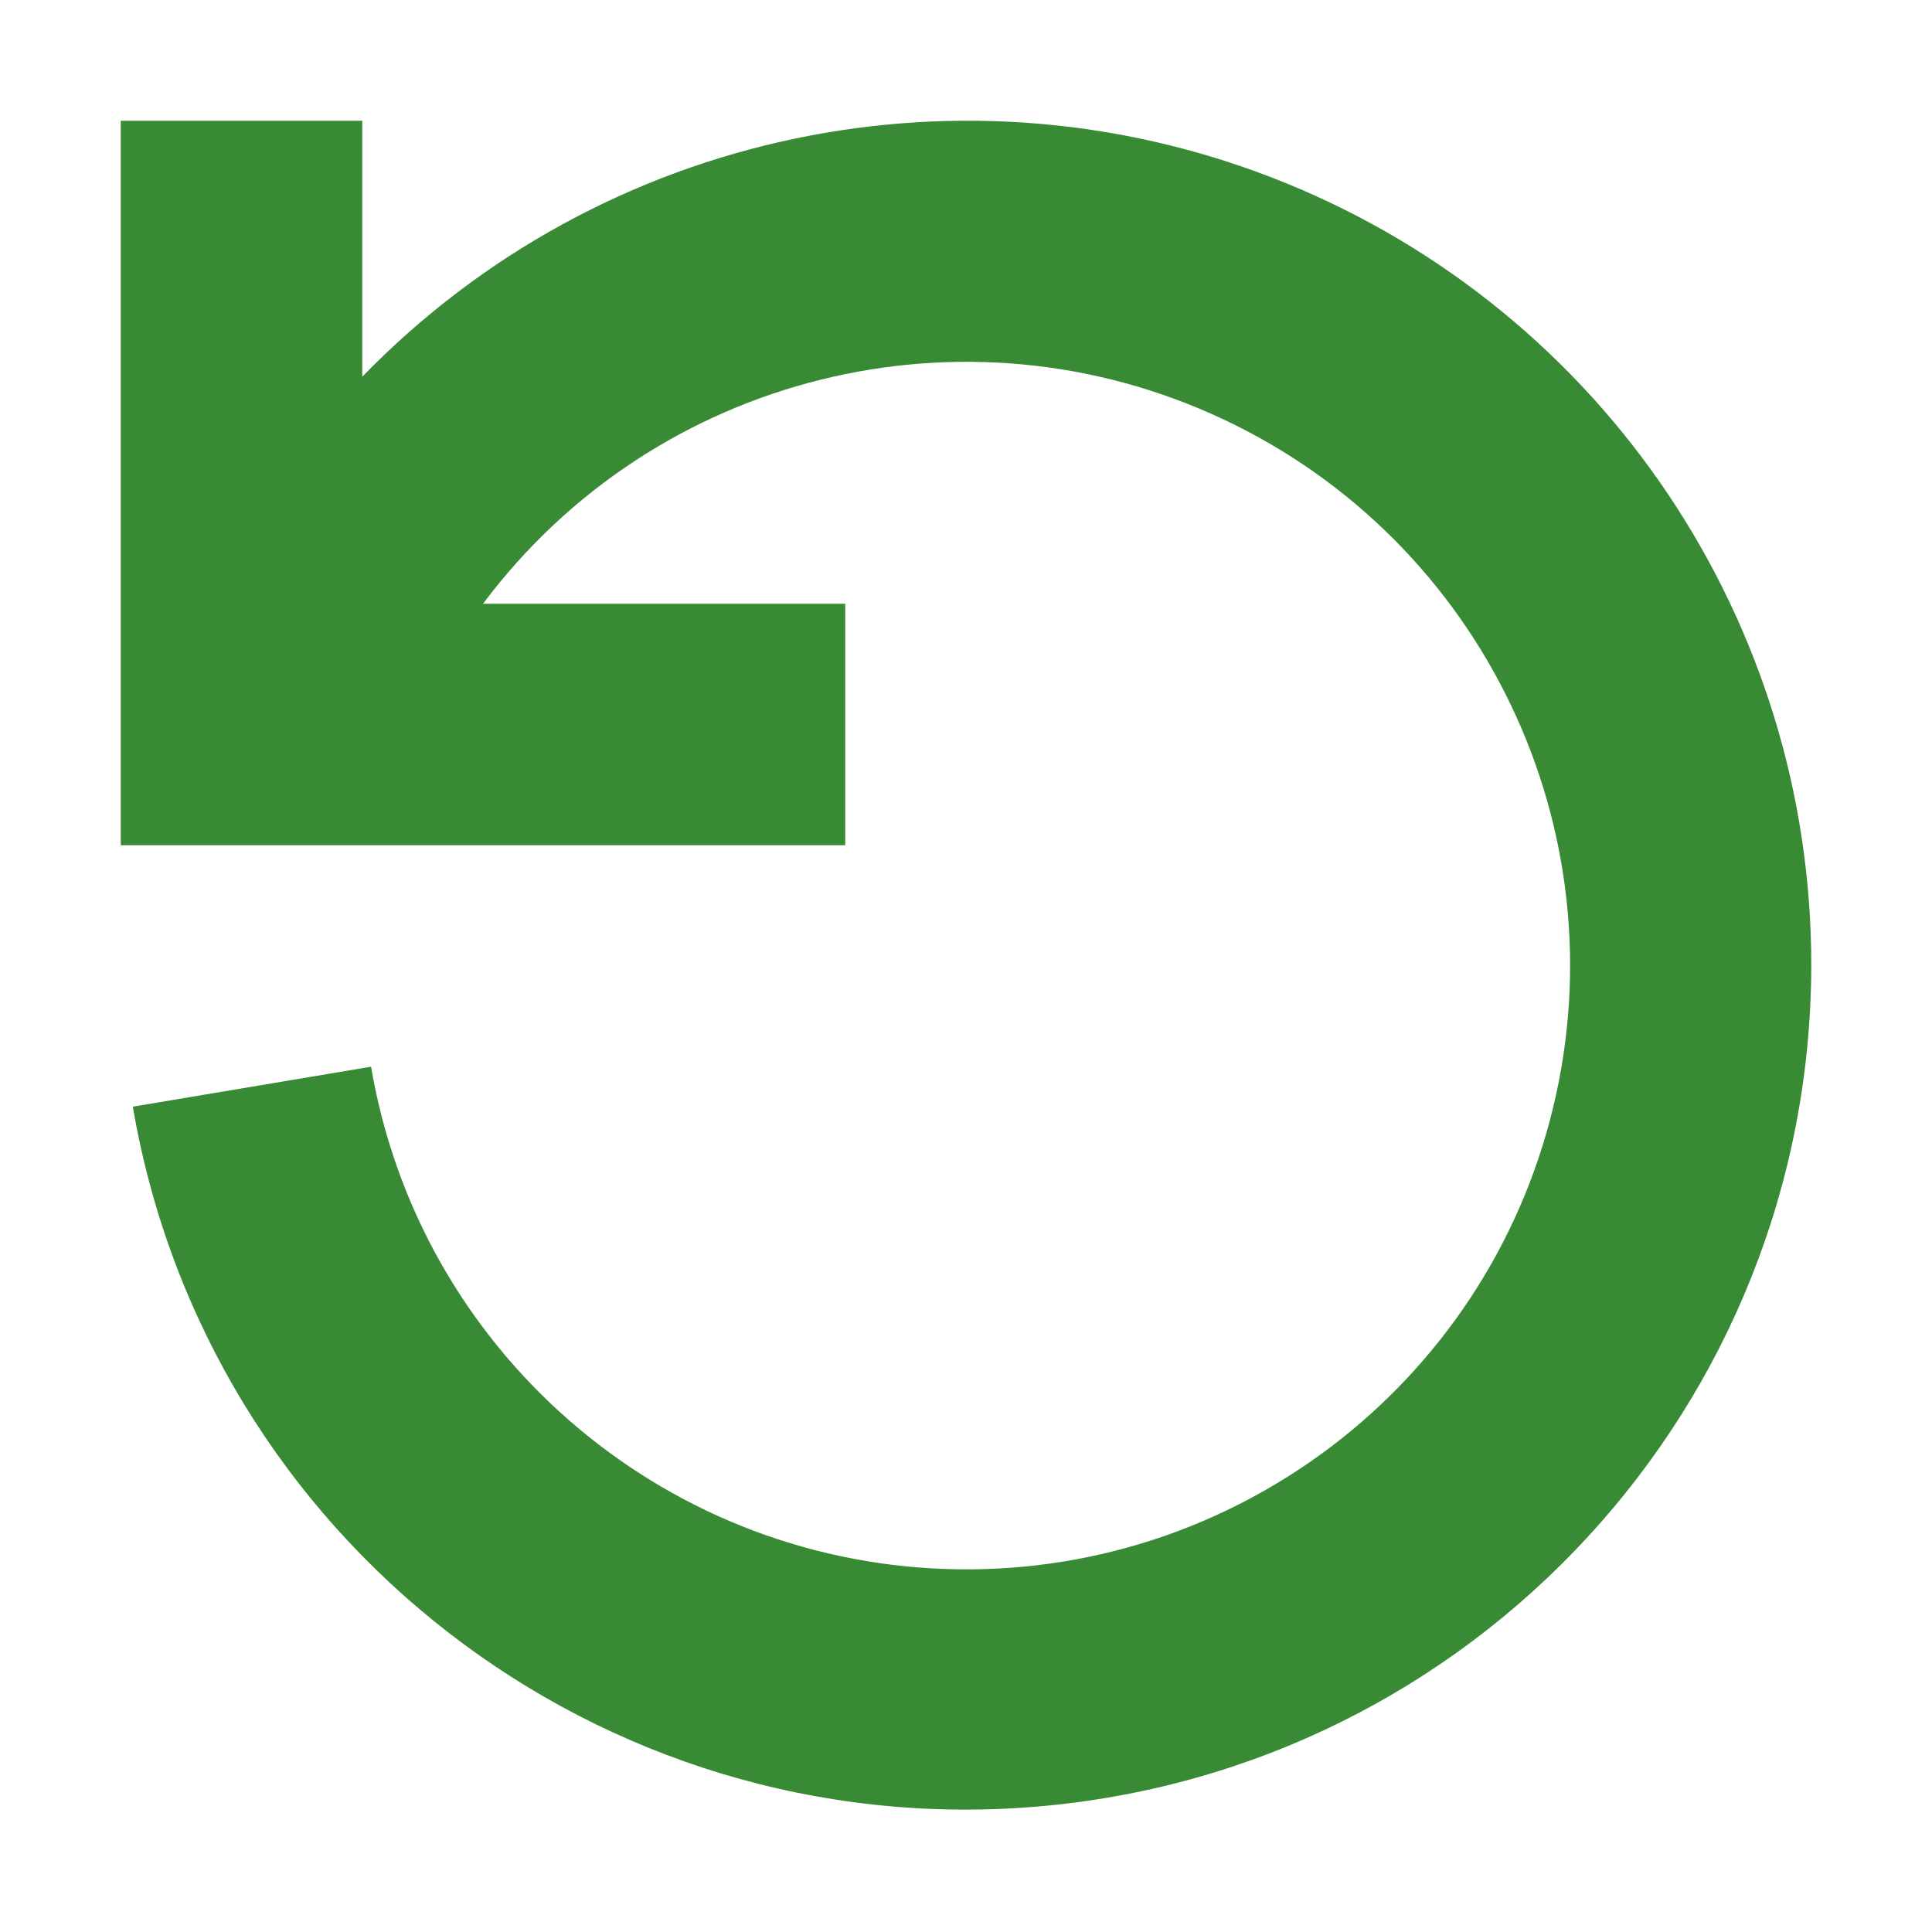
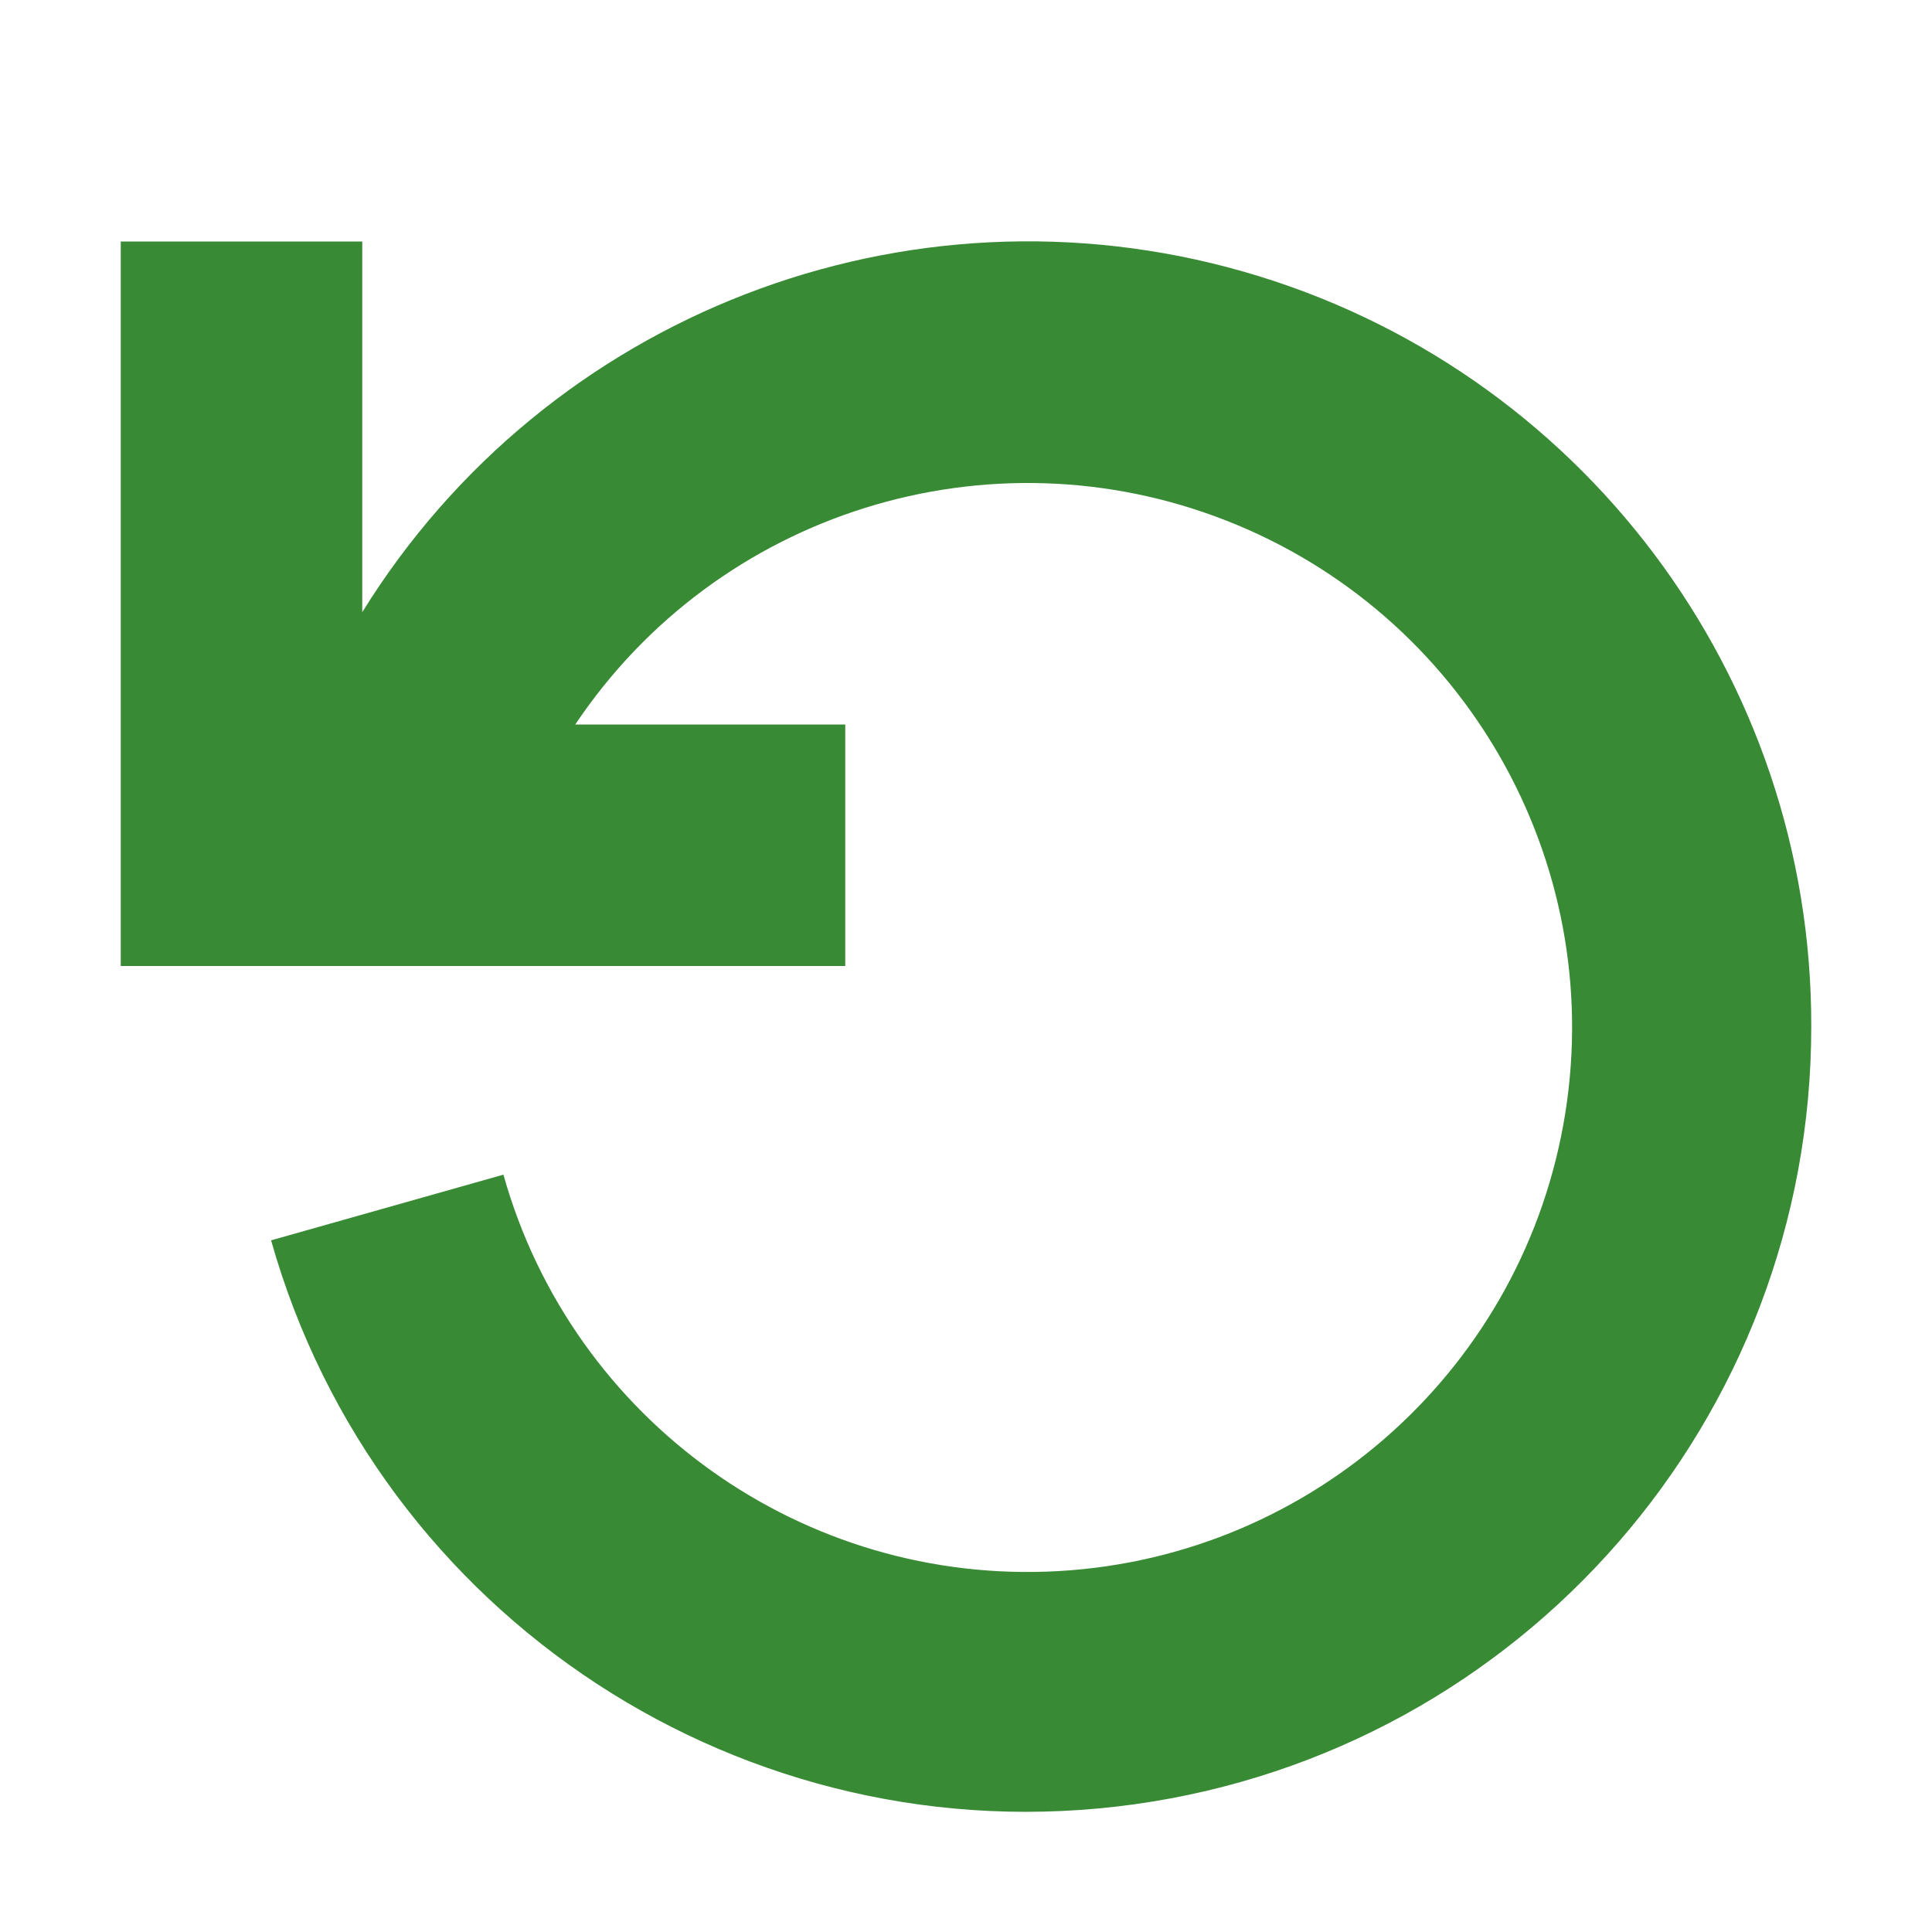
<svg xmlns="http://www.w3.org/2000/svg" viewBox="0 0 16 16">
  <defs>
    <style>.icon-canvas-transparent,.icon-vs-out{fill:#f6f6f6;}.icon-canvas-transparent{opacity:0;}.icon-vs-action-green{fill:#388a34;}</style>
  </defs>
  <g id="canvas">
    <path class="icon-canvas-transparent" d="M16,0V16H0V0Z" />
  </g>
  <g id="outline" style="display: none;">
-     <path class="icon-vs-out" d="M8,0A7.987,7.987,0,0,0,4,1.088V0H0V8.673l.11.657A8,8,0,1,0,8,0ZM8,12A3.984,3.984,0,0,1,4.056,8.669L3.943,8H8V4a4,4,0,0,1,0,8Z" />
+     <path class="icon-vs-out" d="M8.5,1A7.5,7.5,0,0,0,4,2.527V1H0V9H3.068l-2.057.583.272.962A7.5,7.5,0,1,0,8.5,1Zm0,11A3.515,3.515,0,0,1,5.131,9.455L5,9H8V5.036A3.6,3.6,0,0,1,8.5,5a3.5,3.5,0,0,1,0,7Z" />
  </g>
  <g id="iconBg">
-     <path class="icon-vs-action-green" d="M15,8A7,7,0,0,1,1.1,9.165l1.973-.331A5,5,0,1,0,4,5H7V7H1V1H3V3.12A6.987,6.987,0,0,1,15,8Z" />
+     <path class="icon-vs-action-green" d="M15,8.5A6.5,6.5,0,0,1,2.245,10.272l1.924-.544A4.509,4.509,0,1,0,4.764,6H7V8H1V2H3V5.07A6.486,6.486,0,0,1,15,8.5Z" />
  </g>
</svg>
